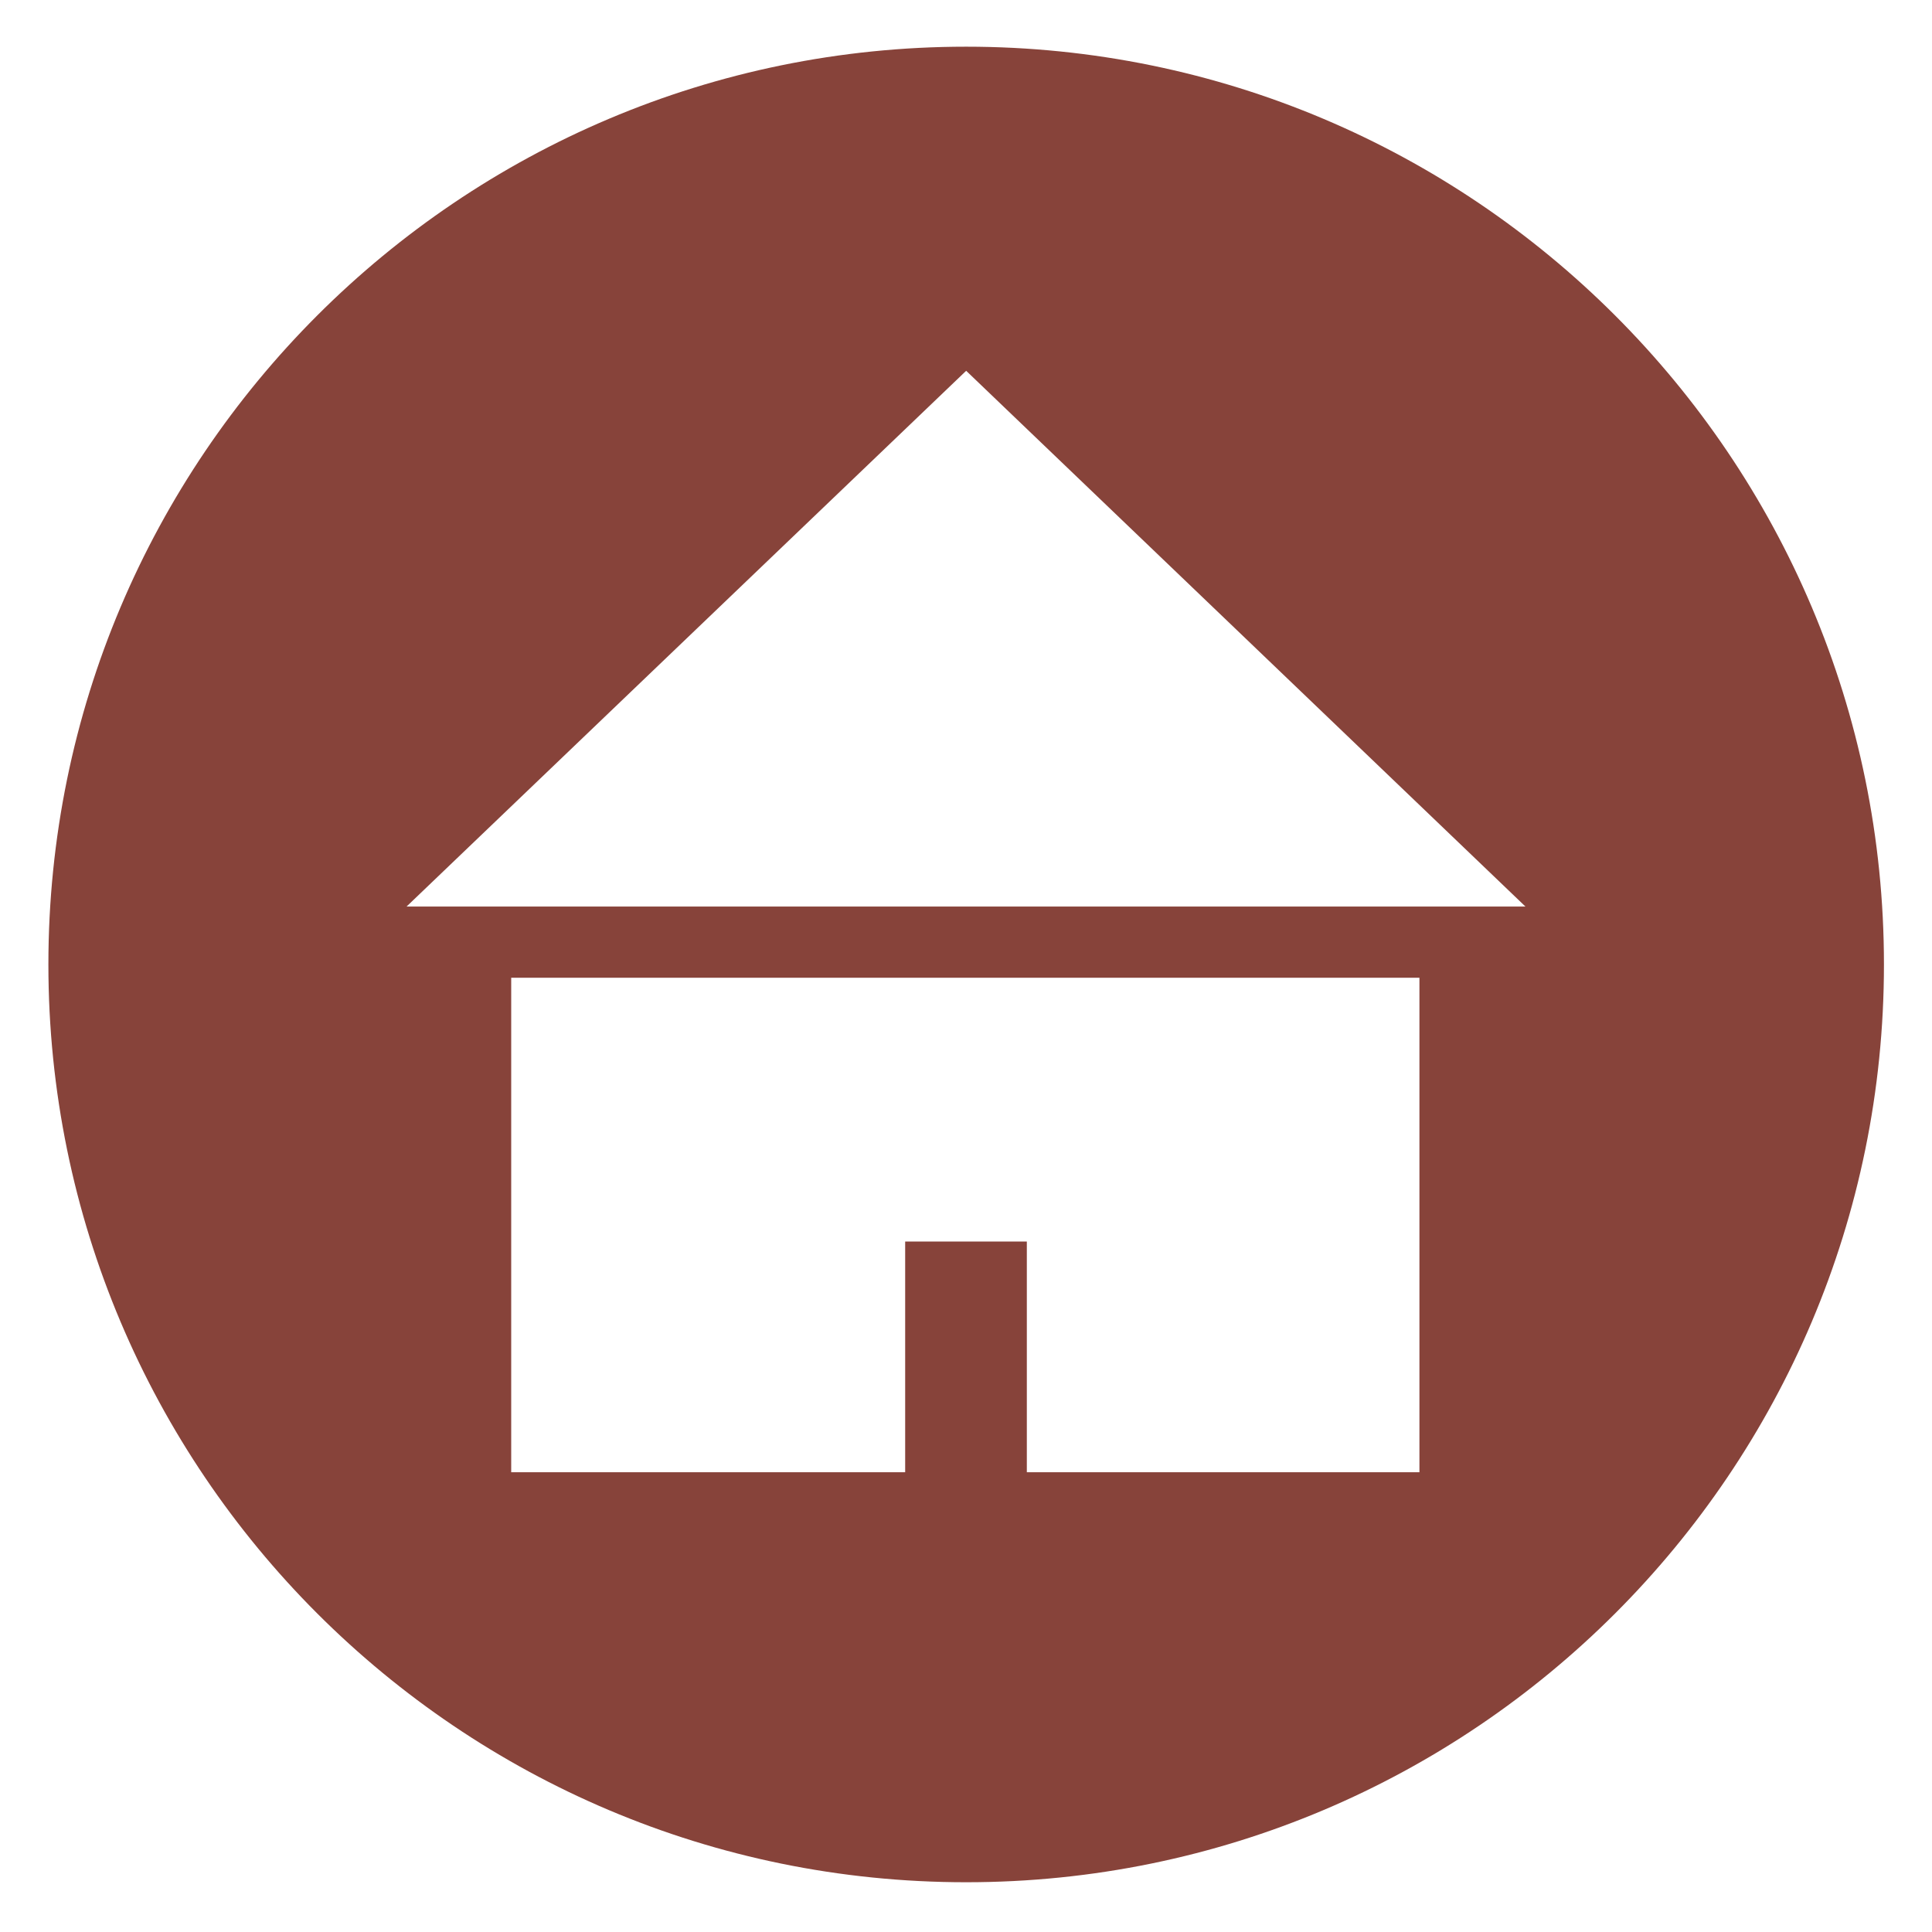
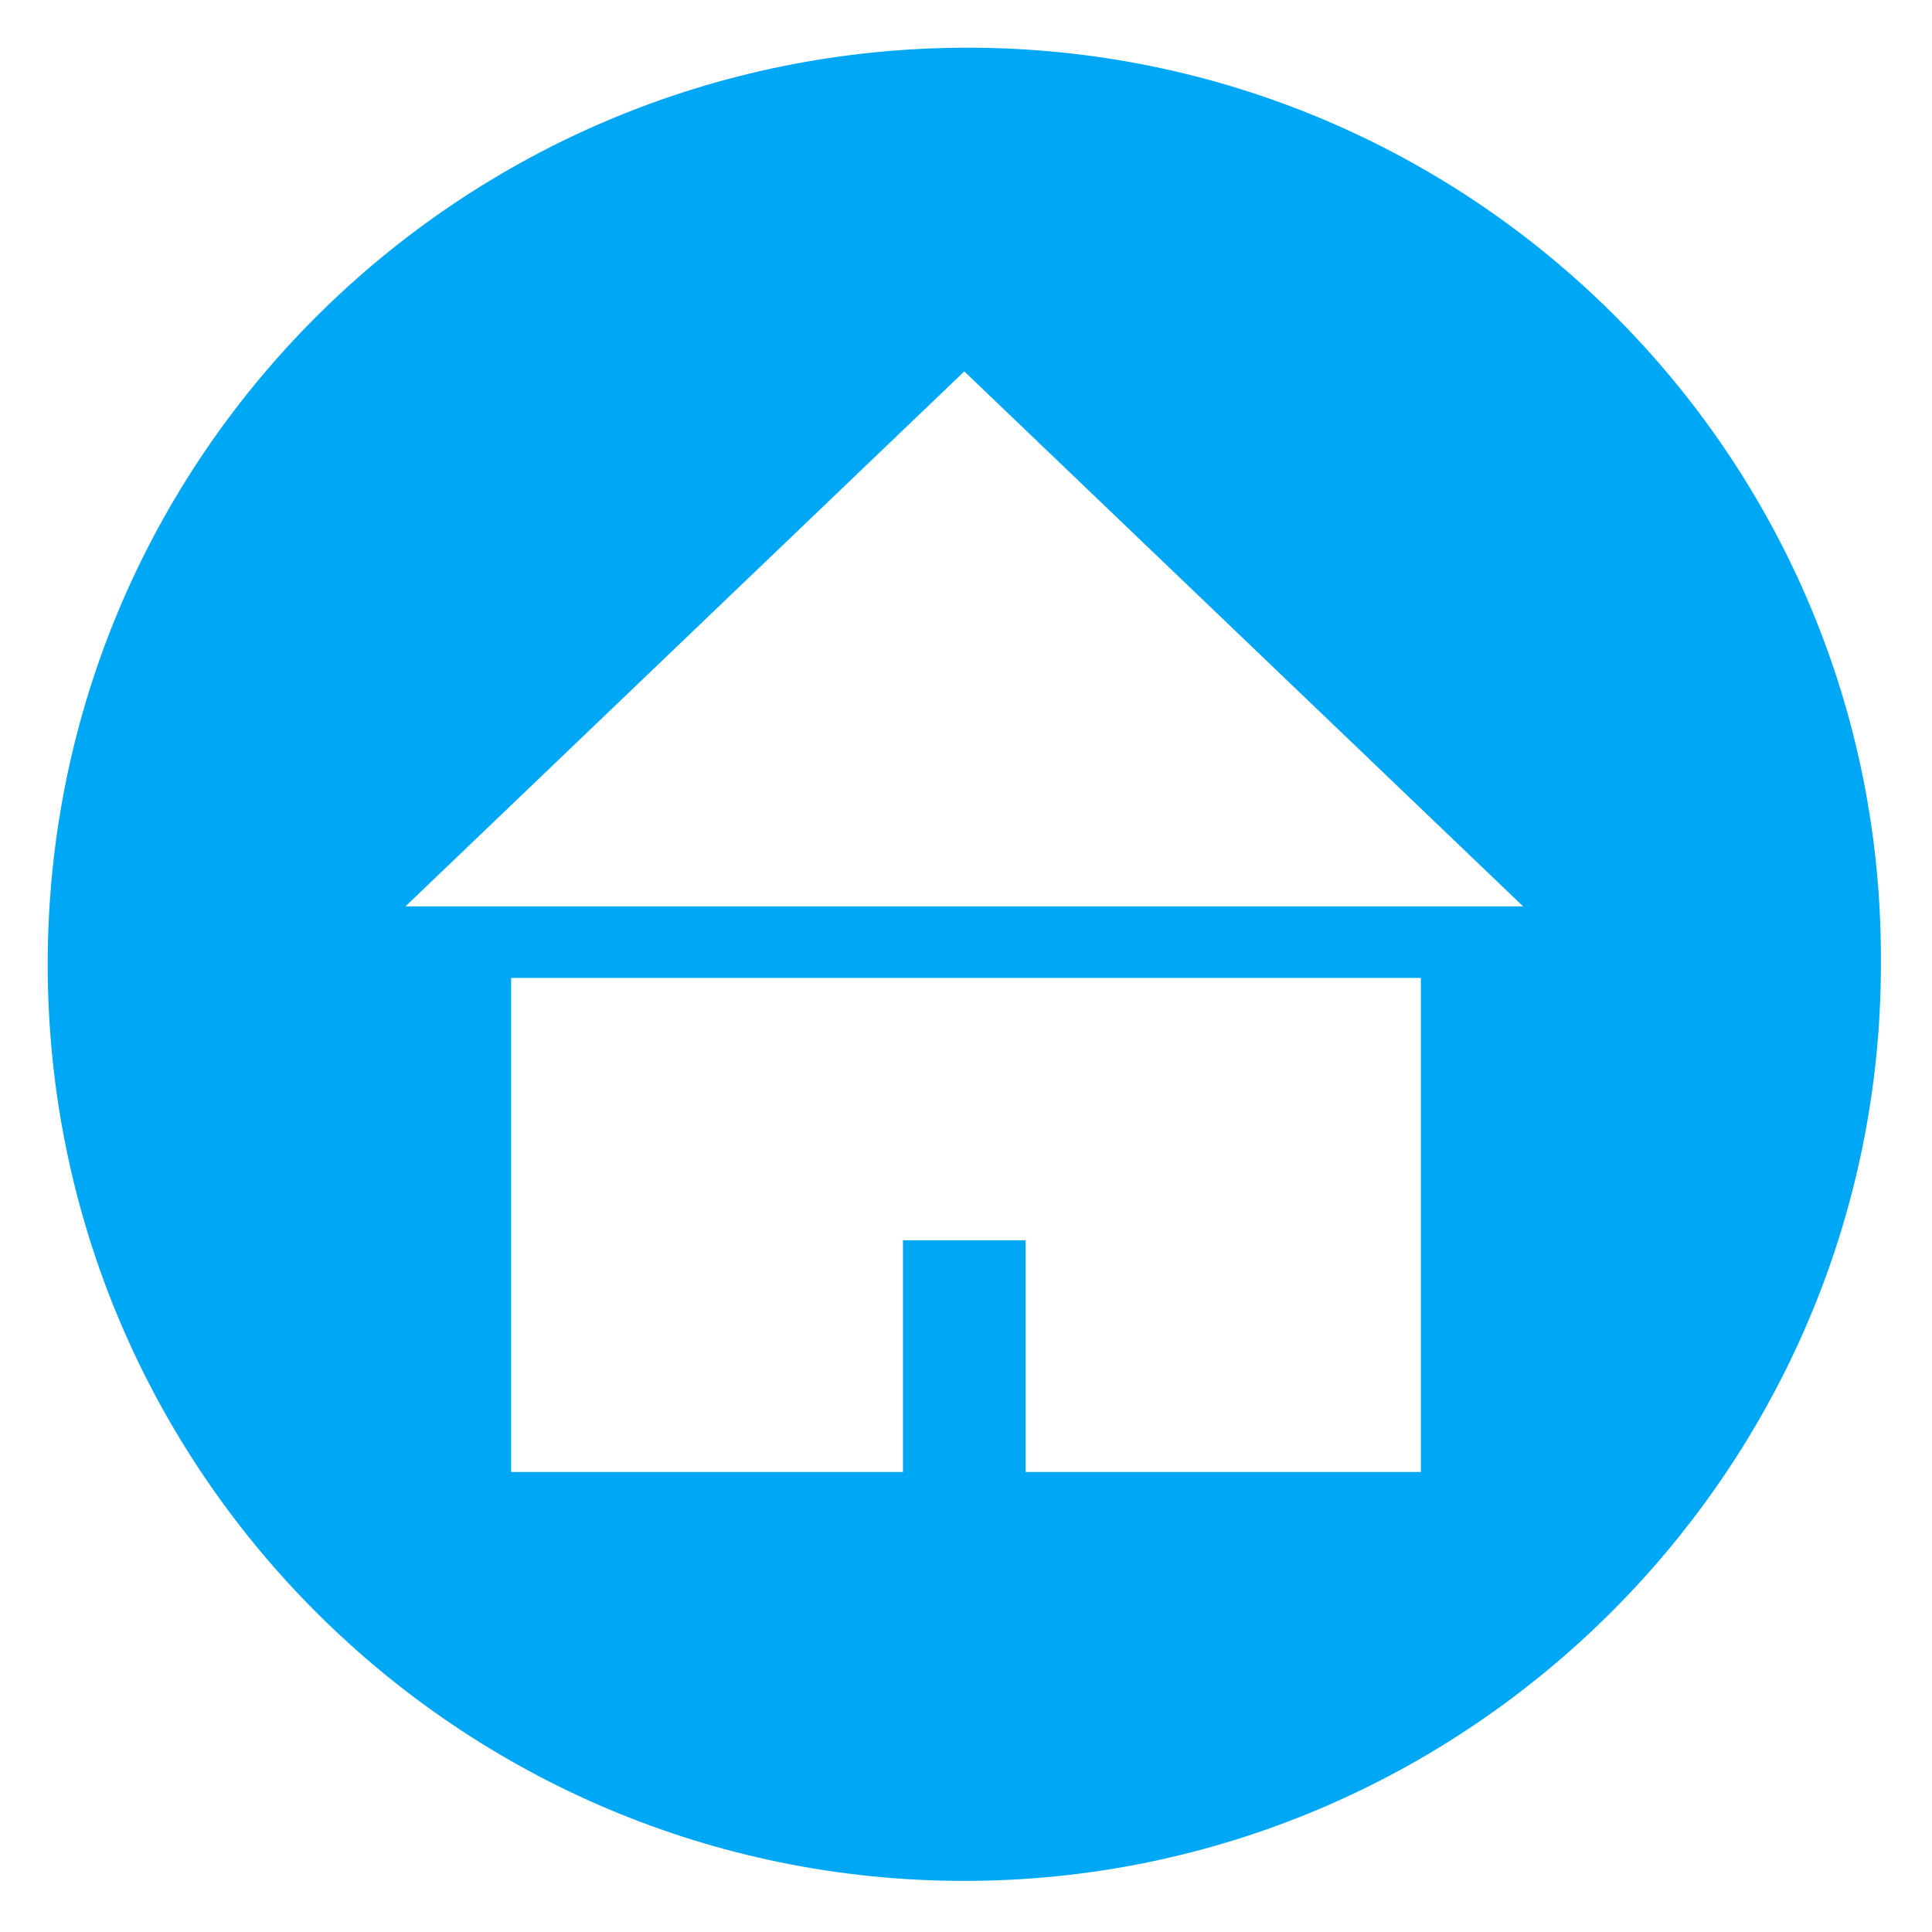
- <svg xmlns="http://www.w3.org/2000/svg" id="Ebene_1" data-name="Ebene 1" viewBox="0 0 56.69 56.69">
-   <defs>
-     <style>.cls-1{fill:#87433a;}</style>
-   </defs>
-   <path class="cls-1" d="M28.35,1.37A26.93,26.93,0,1,0,55.28,28.3,26.93,26.93,0,0,0,28.35,1.37ZM41.65,43.2H30.13V36.43H26.56V43.2H15V28.69H41.65ZM28.35,26.6H11.93L28.35,10.88,44.76,26.6Z" />
+ <svg xmlns="http://www.w3.org/2000/svg" version="1.1" id="Ebene_1" x="0px" y="0px" viewBox="0 0 56.7 56.7" style="enable-background:new 0 0 56.7 56.7;" xml:space="preserve">
+   <style type="text/css">
+ 	.st0{fill:#00A7F5;}
+ </style>
+   <path class="st0" d="M28.4,1.4C13.5,1.4,1.4,13.4,1.4,28.3s12.1,26.9,26.9,26.9s26.9-12.1,26.9-26.9c0,0,0,0,0,0  C55.3,13.4,43.2,1.4,28.4,1.4z M41.7,43.2H30.1v-6.8h-3.6v6.8H15V28.7h26.7V43.2z M28.4,26.6H11.9l16.4-15.7l16.4,15.7H28.4z" />
</svg>
